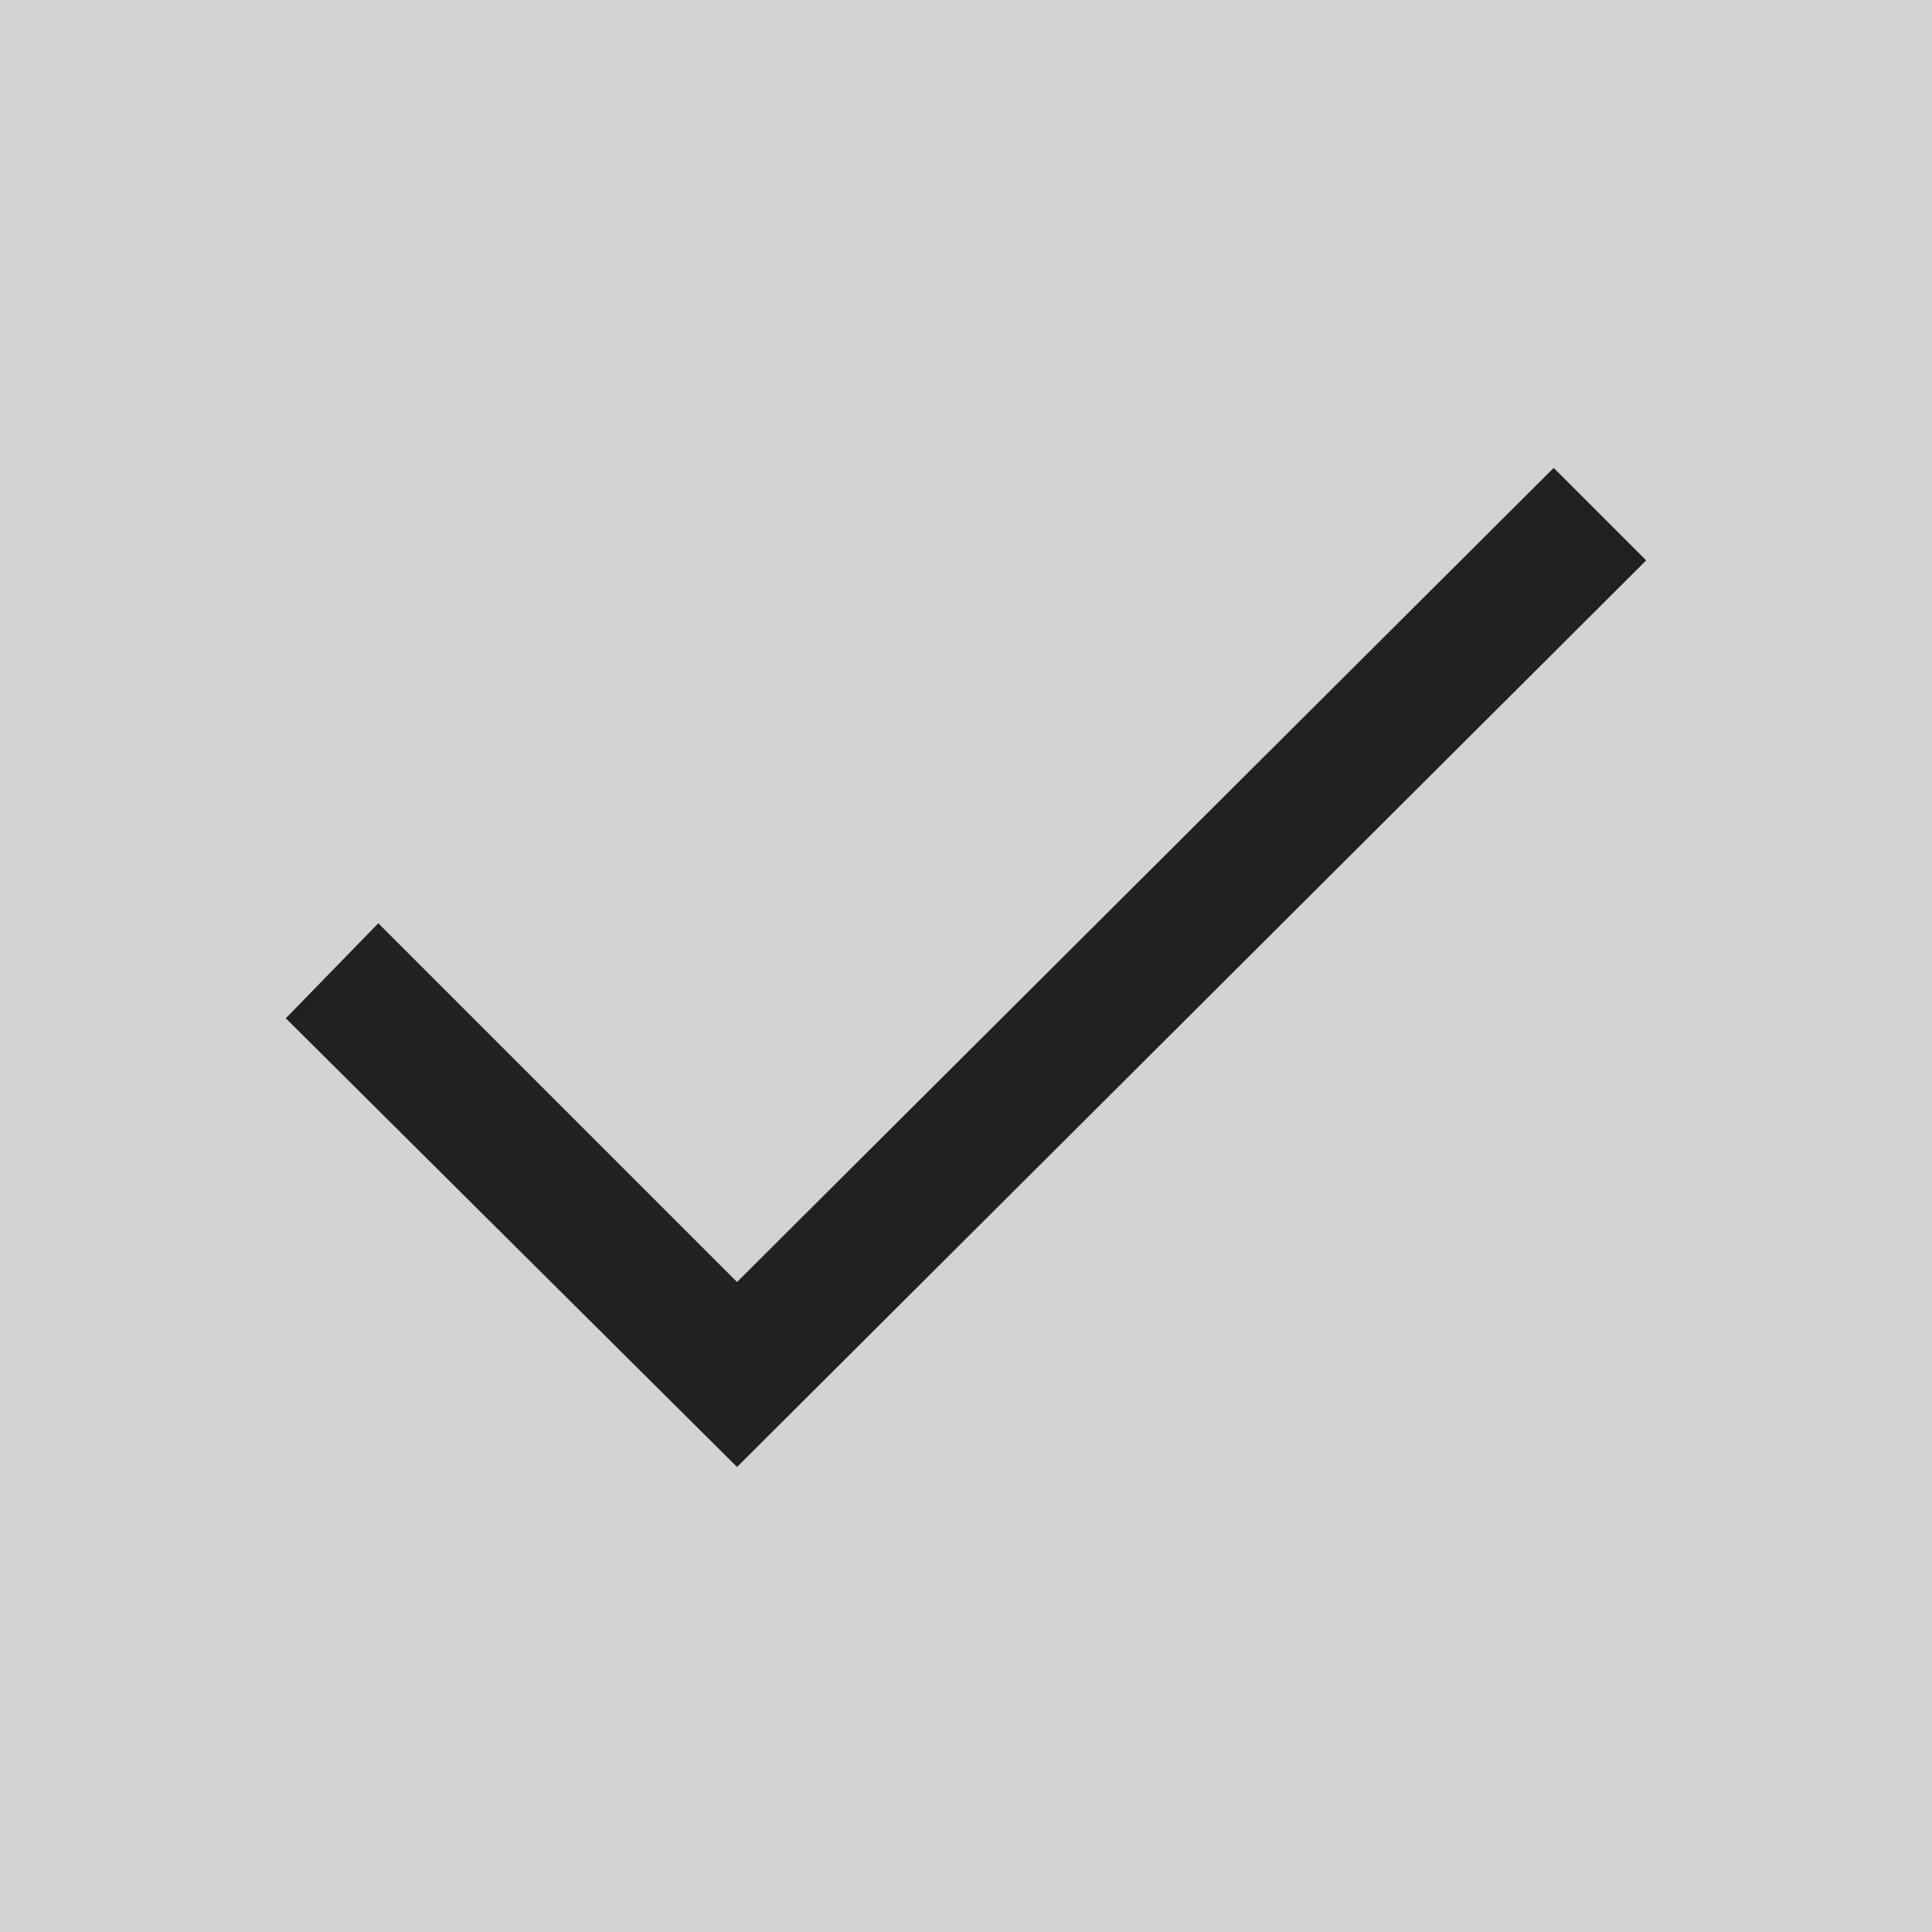
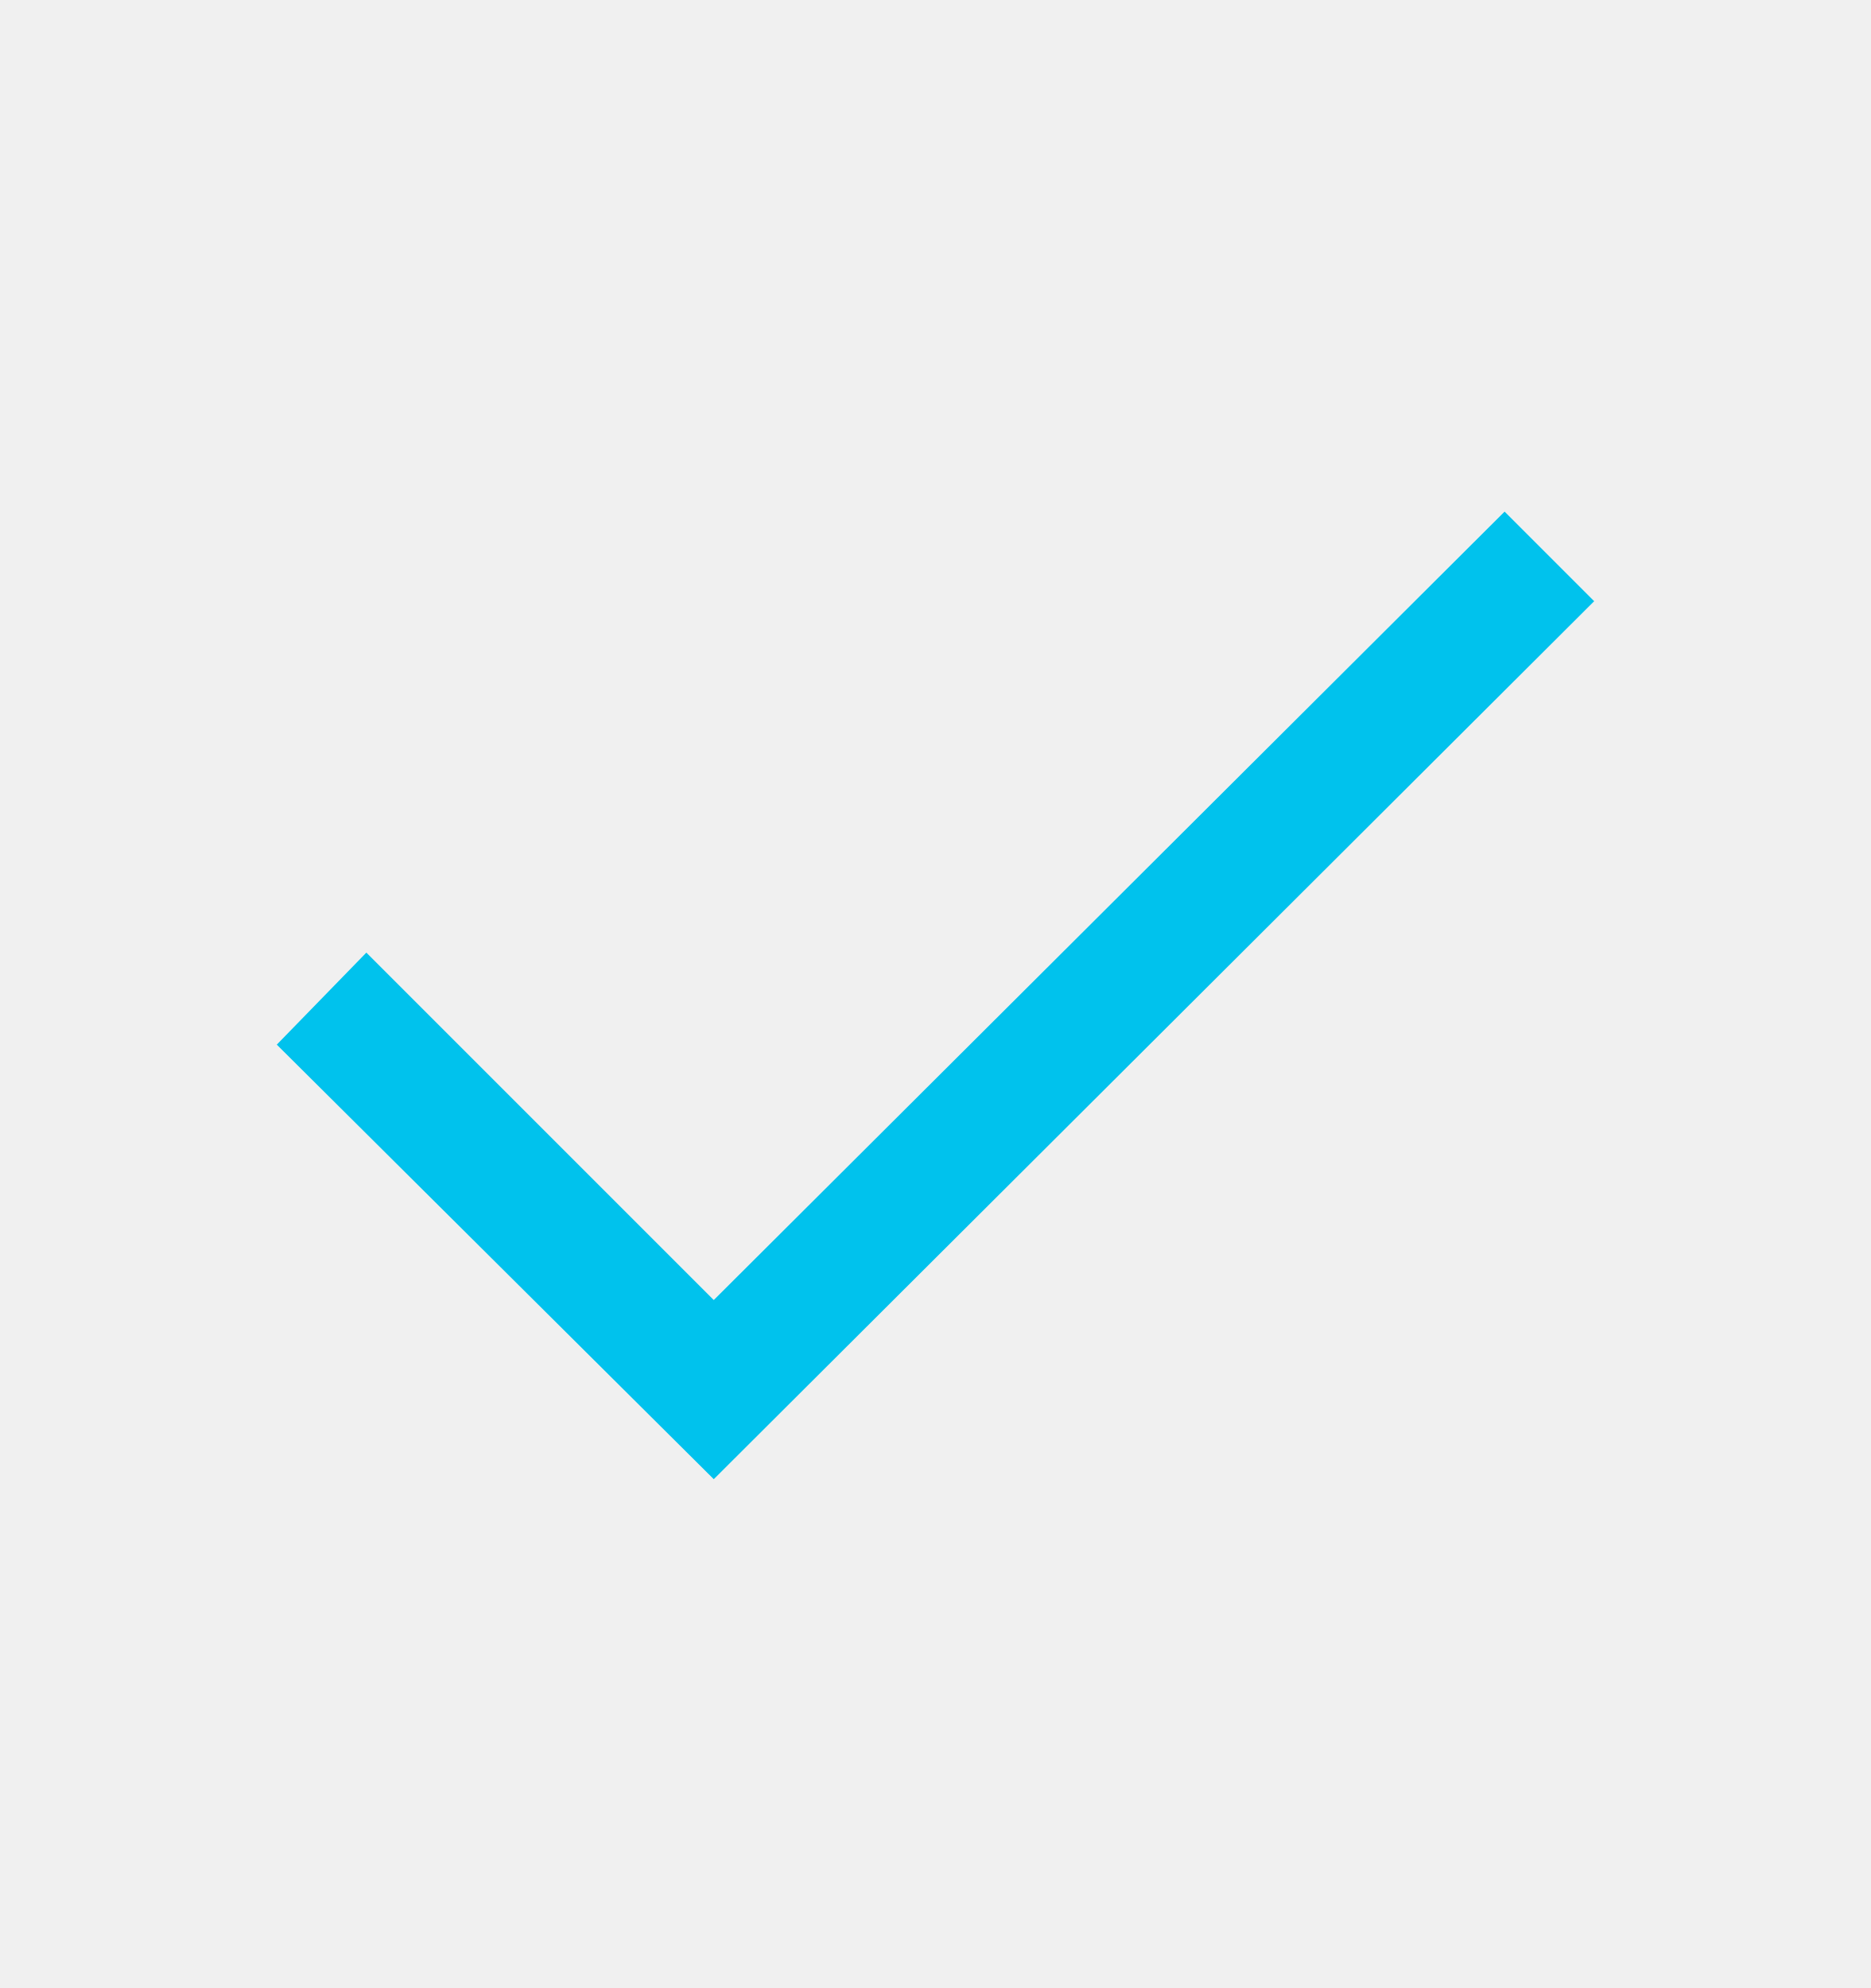
- <svg xmlns="http://www.w3.org/2000/svg" width="16" height="16" viewBox="0 0 16 16" fill="none">
-   <rect width="16" height="16" fill="#C8C8C8" />
-   <path d="M-97 -322C-97 -323.105 -96.105 -324 -95 -324H1308C1309.1 -324 1310 -323.105 1310 -322V1387C1310 1388.1 1309.1 1389 1308 1389H-95C-96.105 1389 -97 1388.1 -97 1387V-322Z" fill="white" fill-opacity="0.2" />
-   <path d="M-95 -320H1308V-328H-95V-320ZM1306 -322V1387H1314V-322H1306ZM1308 1385H-95V1393H1308V1385ZM-93 1387V-322H-101V1387H-93ZM-95 1385C-93.895 1385 -93 1385.9 -93 1387H-101C-101 1390.31 -98.314 1393 -95 1393V1385ZM1306 1387C1306 1385.9 1306.9 1385 1308 1385V1393C1311.31 1393 1314 1390.31 1314 1387H1306ZM1308 -320C1306.9 -320 1306 -320.895 1306 -322H1314C1314 -325.314 1311.31 -328 1308 -328V-320ZM-95 -328C-98.314 -328 -101 -325.314 -101 -322H-93C-93 -320.895 -93.895 -320 -95 -320V-328Z" fill="#9747FF" />
-   <mask id="mask0_245_8238" style="mask-type:alpha" maskUnits="userSpaceOnUse" x="-2" y="-2" width="20" height="20">
-     <rect x="-2" y="-2" width="20" height="20" fill="#D9D9D9" />
+ <svg xmlns="http://www.w3.org/2000/svg" width="16" height="17" viewBox="0 0 16 17" fill="none">
+   <mask id="mask0_1044_2991" style="mask-type:alpha" maskUnits="userSpaceOnUse" x="-2" y="-2" width="20" height="21">
+     <rect x="-2" y="-1.5" width="20" height="20" fill="#D9D9D9" />
  </mask>
-   <g mask="url(#mask0_245_8238)">
-     <path d="M6.104 12.149L2.367 8.433L3.133 7.646L6.104 10.617L12.867 3.875L13.633 4.641L6.104 12.149Z" fill="#212121" />
+   <g mask="url(#mask0_1044_2991)">
+     <path d="M6.104 12.649L2.367 8.933L3.133 8.146L6.104 11.117L12.867 4.375L13.633 5.141L6.104 12.649Z" fill="#00C2ED" />
  </g>
</svg>
